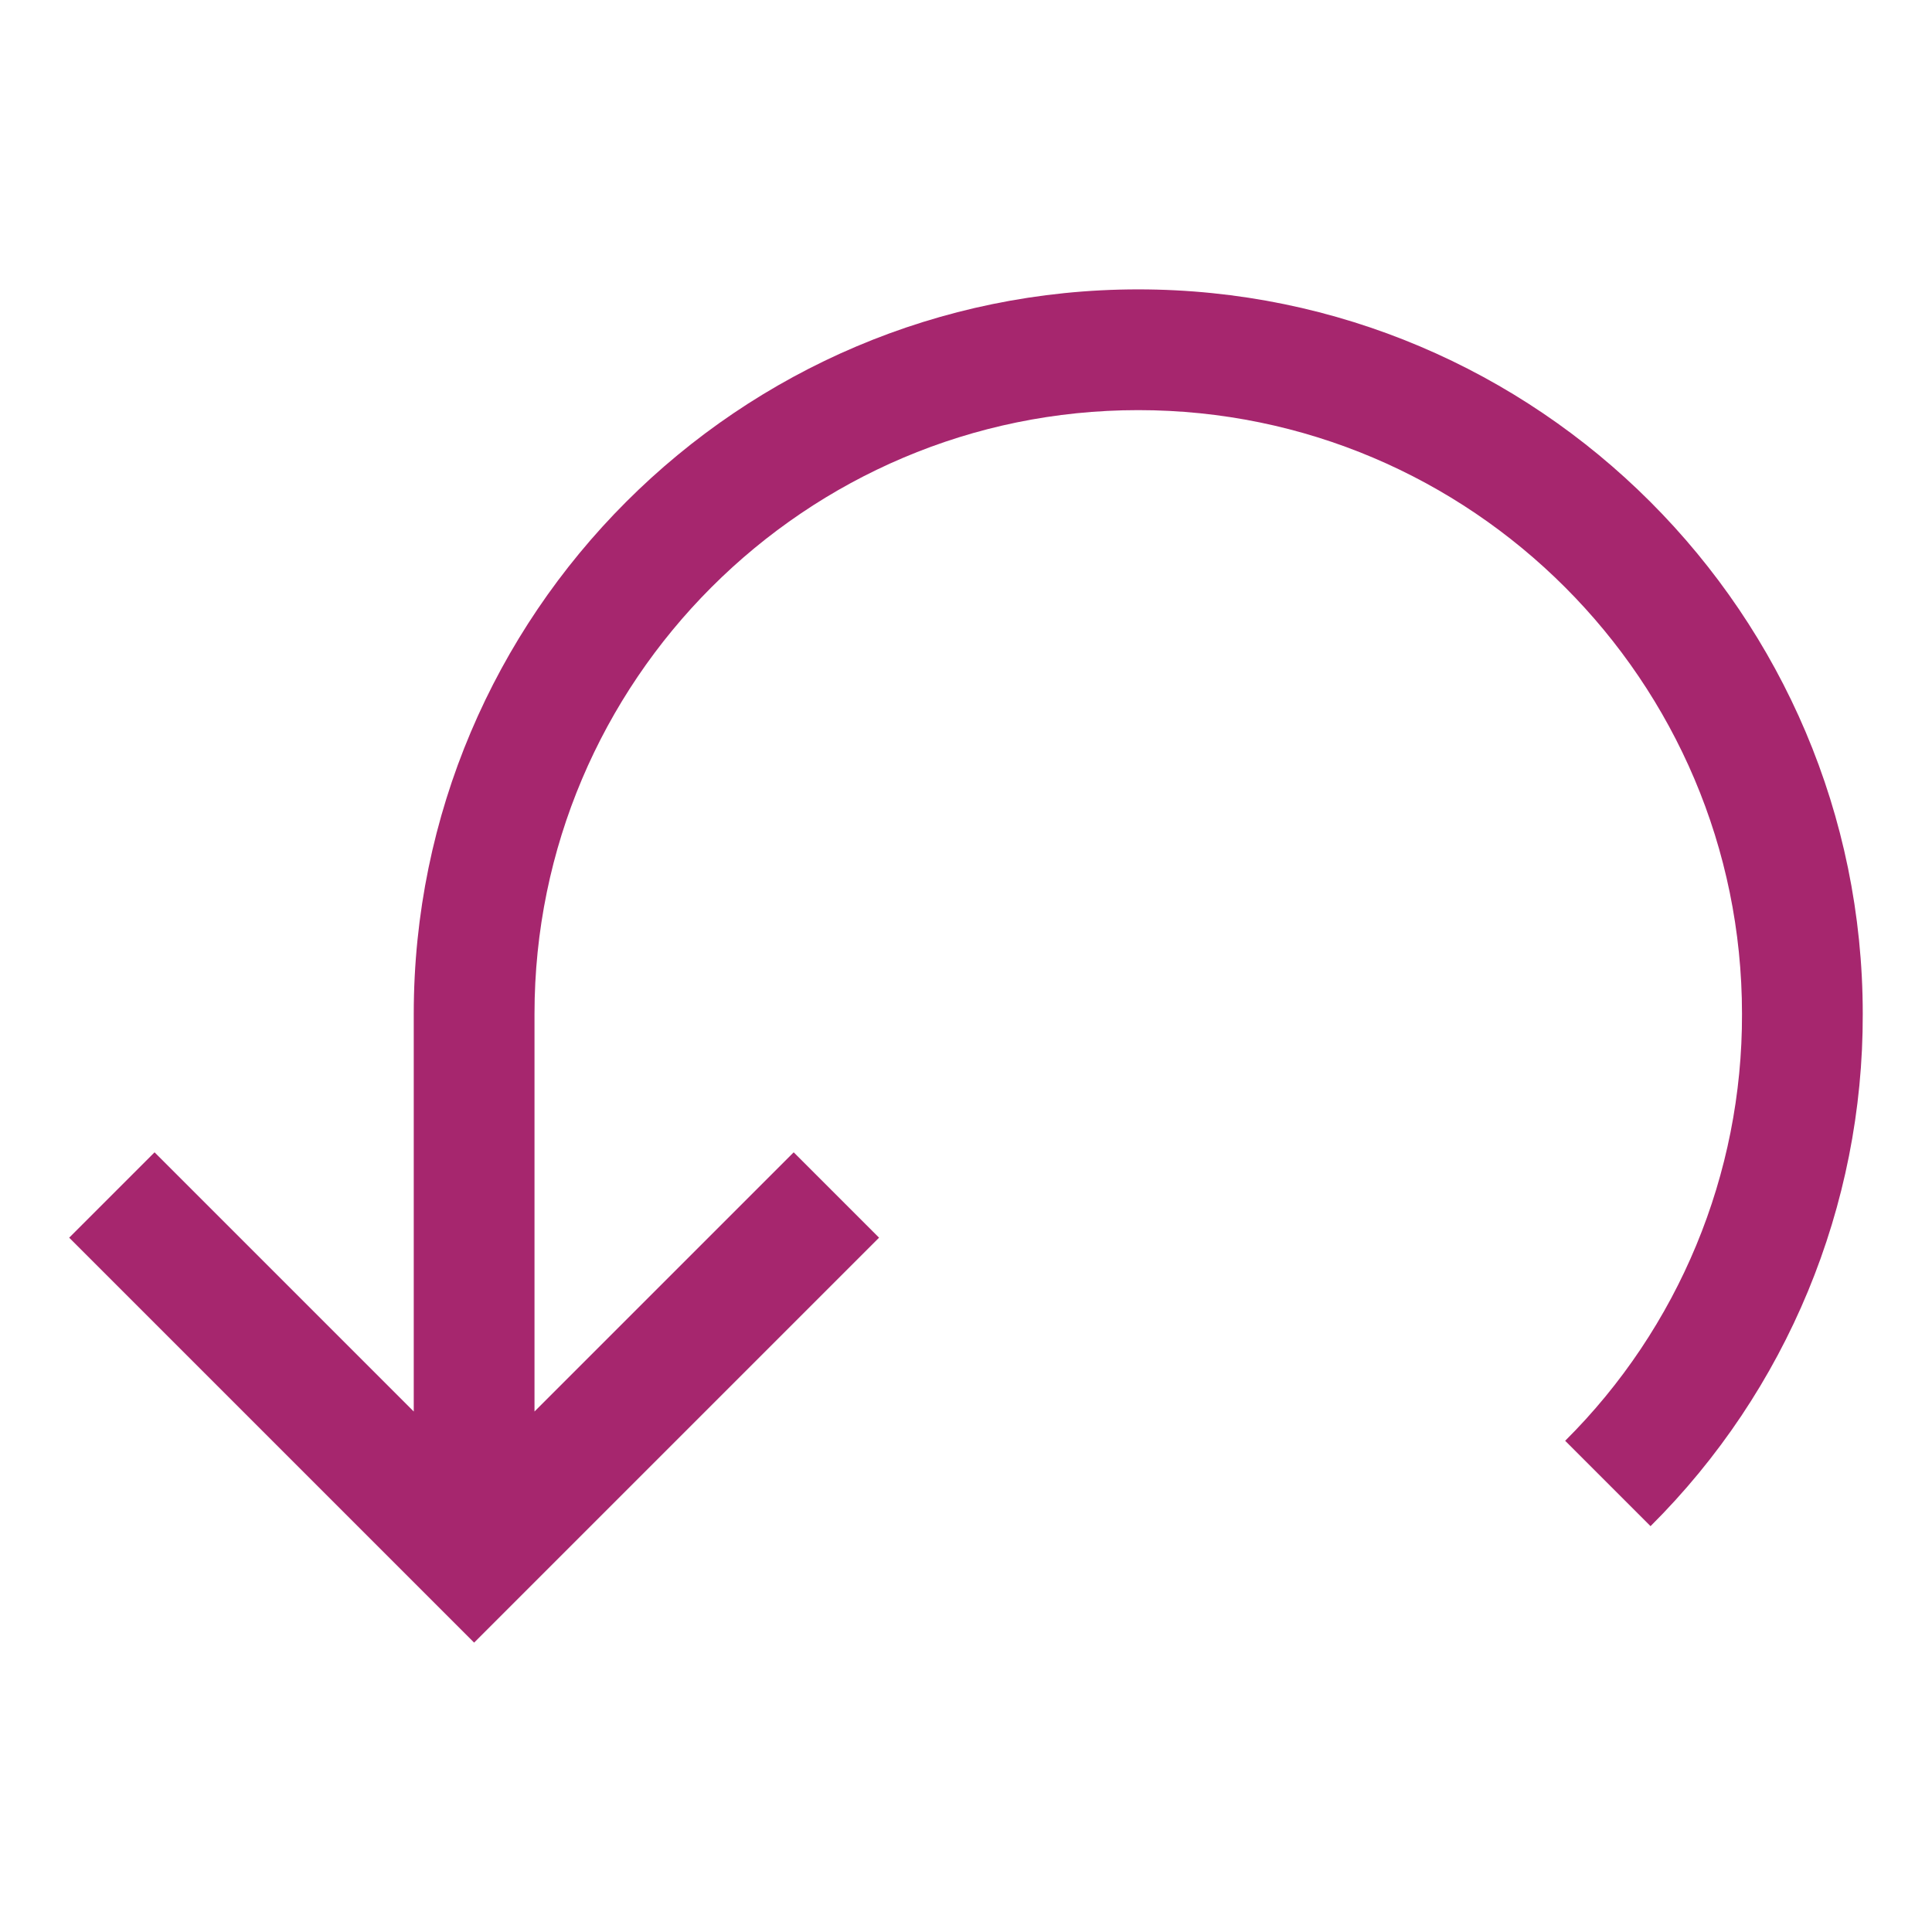
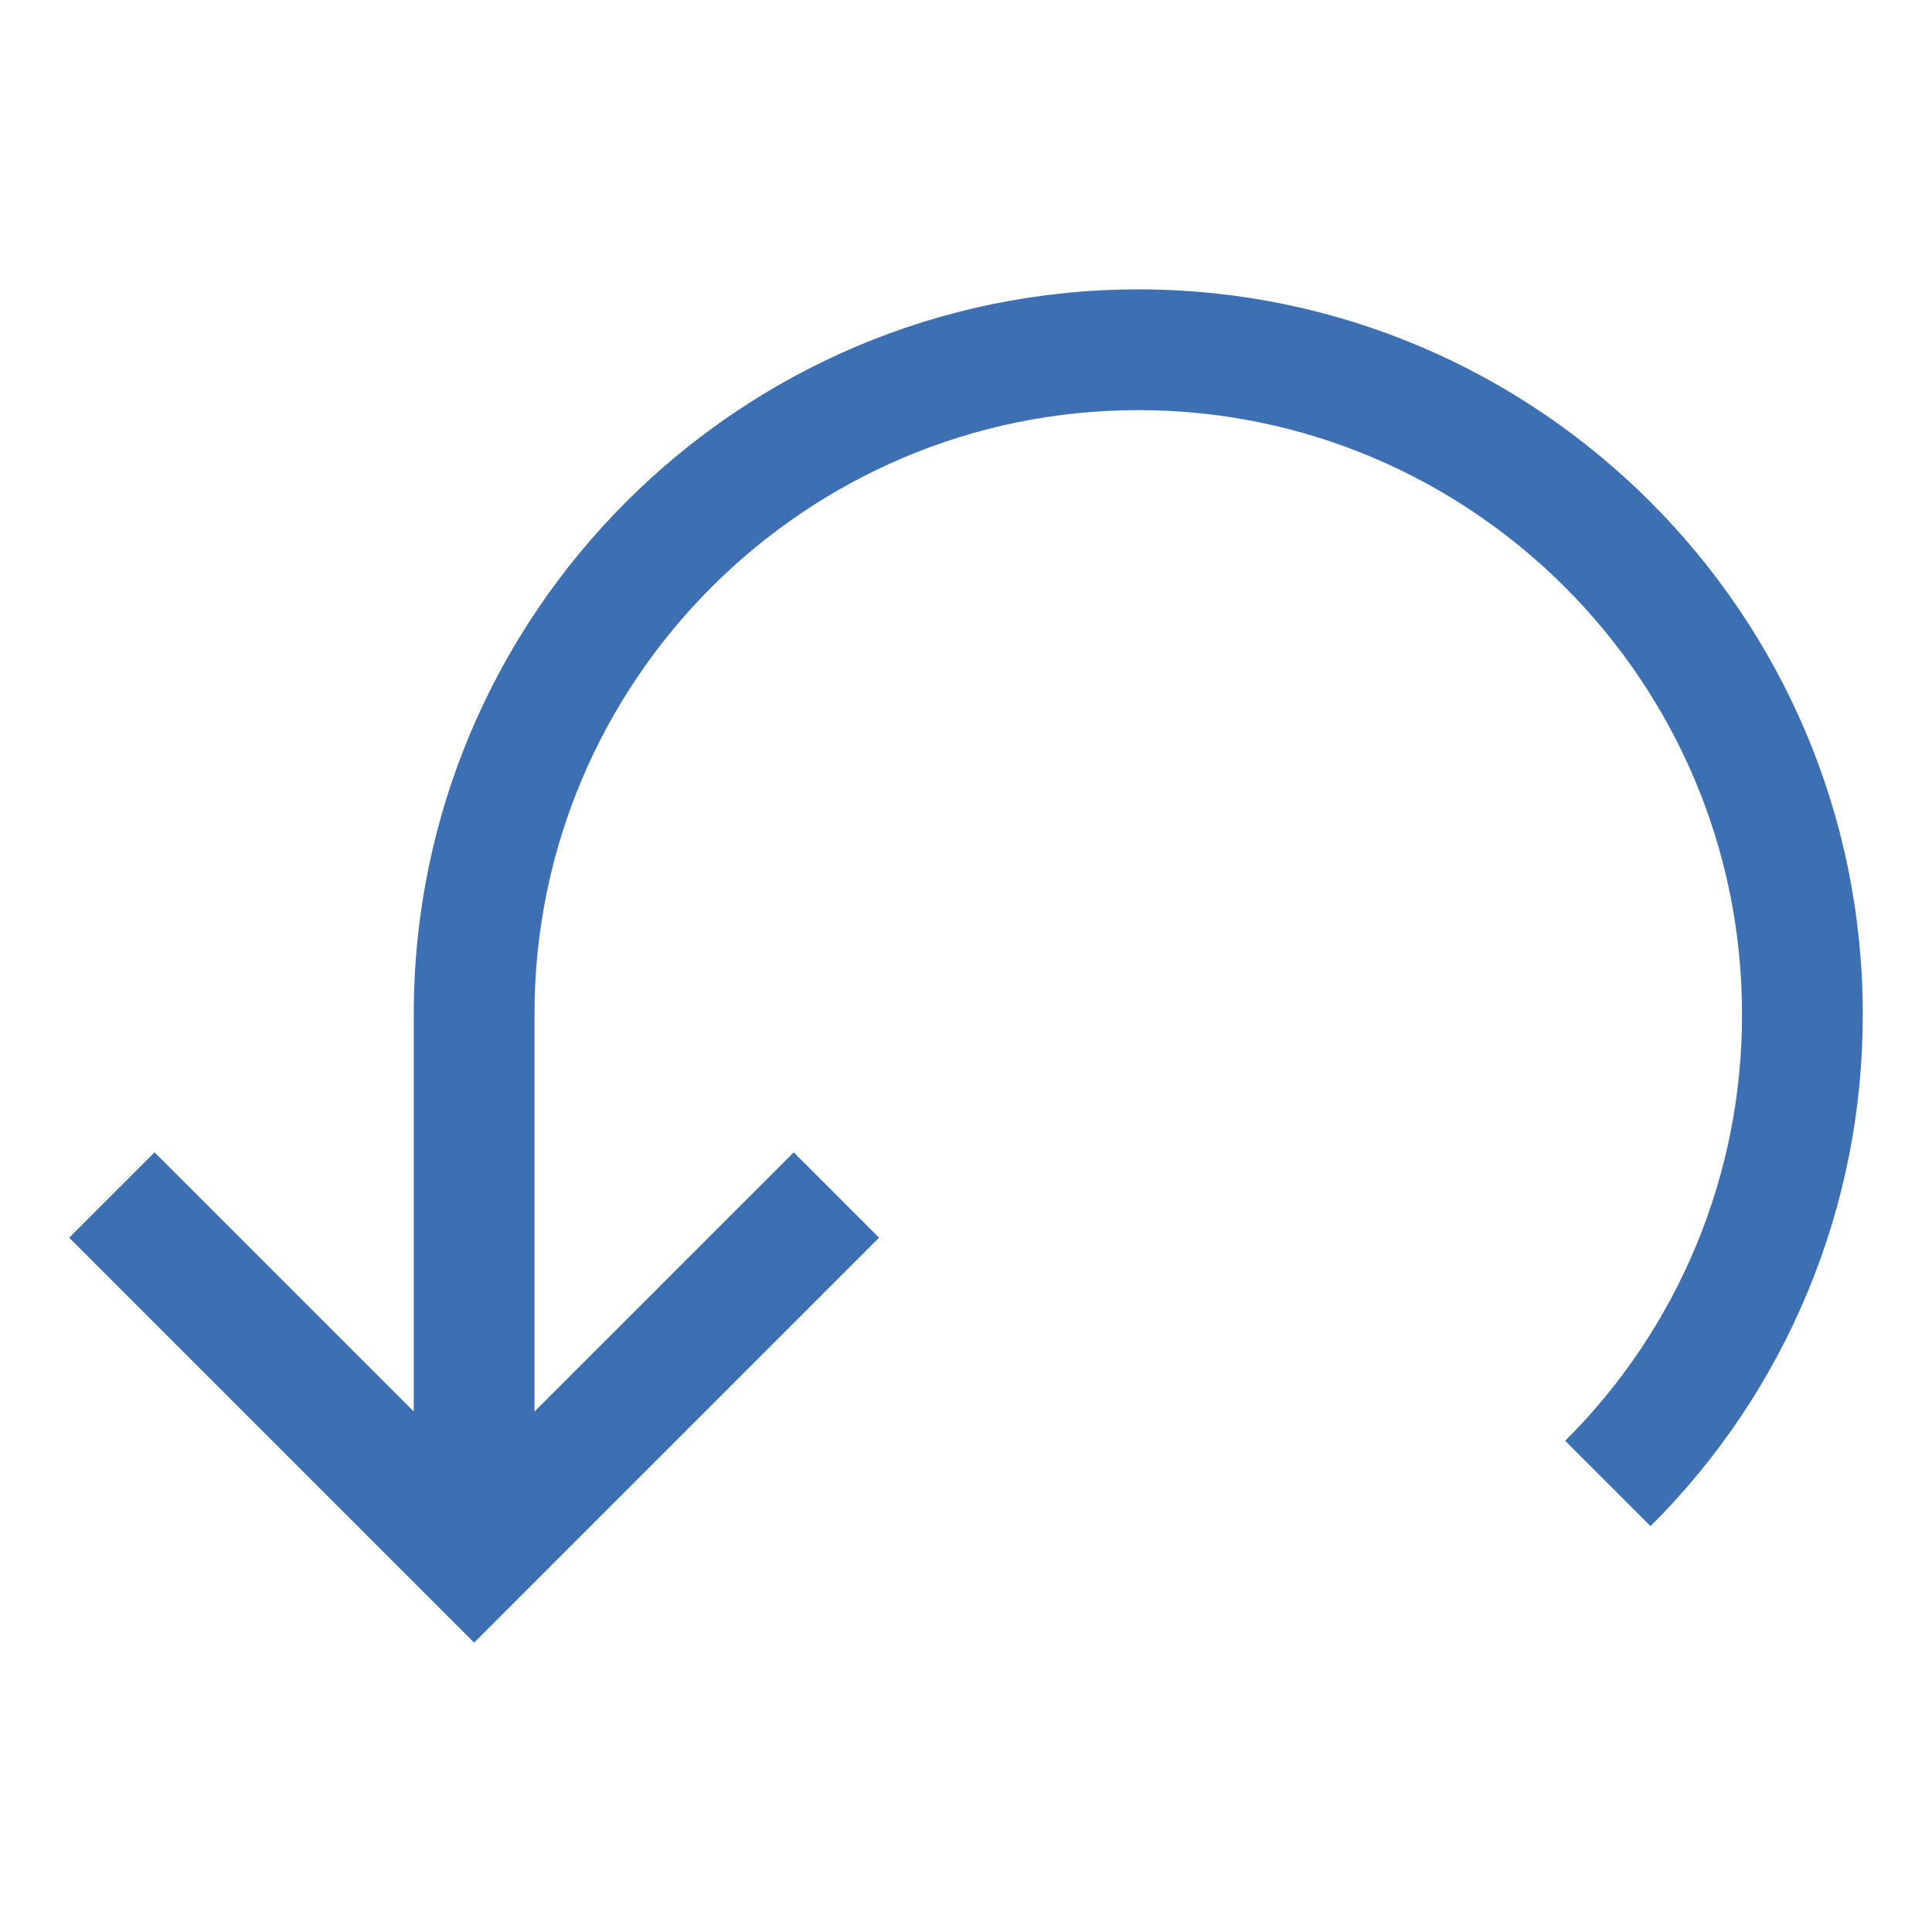
<svg xmlns="http://www.w3.org/2000/svg" viewBox="0 0 32 32">
-   <path style="fill:#A6266E" d="M18.853 4.793c-6.617 0-12 5.383-12 12v6.586L2.56 19.086 1.146 20.5l6.707 6.707L14.56 20.5l-1.414-1.414-4.293 4.293v-6.586c0-5.514 4.486-10 10-10s10 4.486 10 10a9.934 9.934 0 0 1-2.929 7.071l1.414 1.414a11.92 11.92 0 0 0 3.515-8.485c0-6.617-5.383-12-12-12z" />
+   <path style="fill:#3D70B2" d="M18.853 4.793c-6.617 0-12 5.383-12 12v6.586L2.56 19.086 1.146 20.5l6.707 6.707L14.56 20.5l-1.414-1.414-4.293 4.293v-6.586c0-5.514 4.486-10 10-10s10 4.486 10 10a9.934 9.934 0 0 1-2.929 7.071l1.414 1.414a11.92 11.92 0 0 0 3.515-8.485c0-6.617-5.383-12-12-12z" />
</svg>
